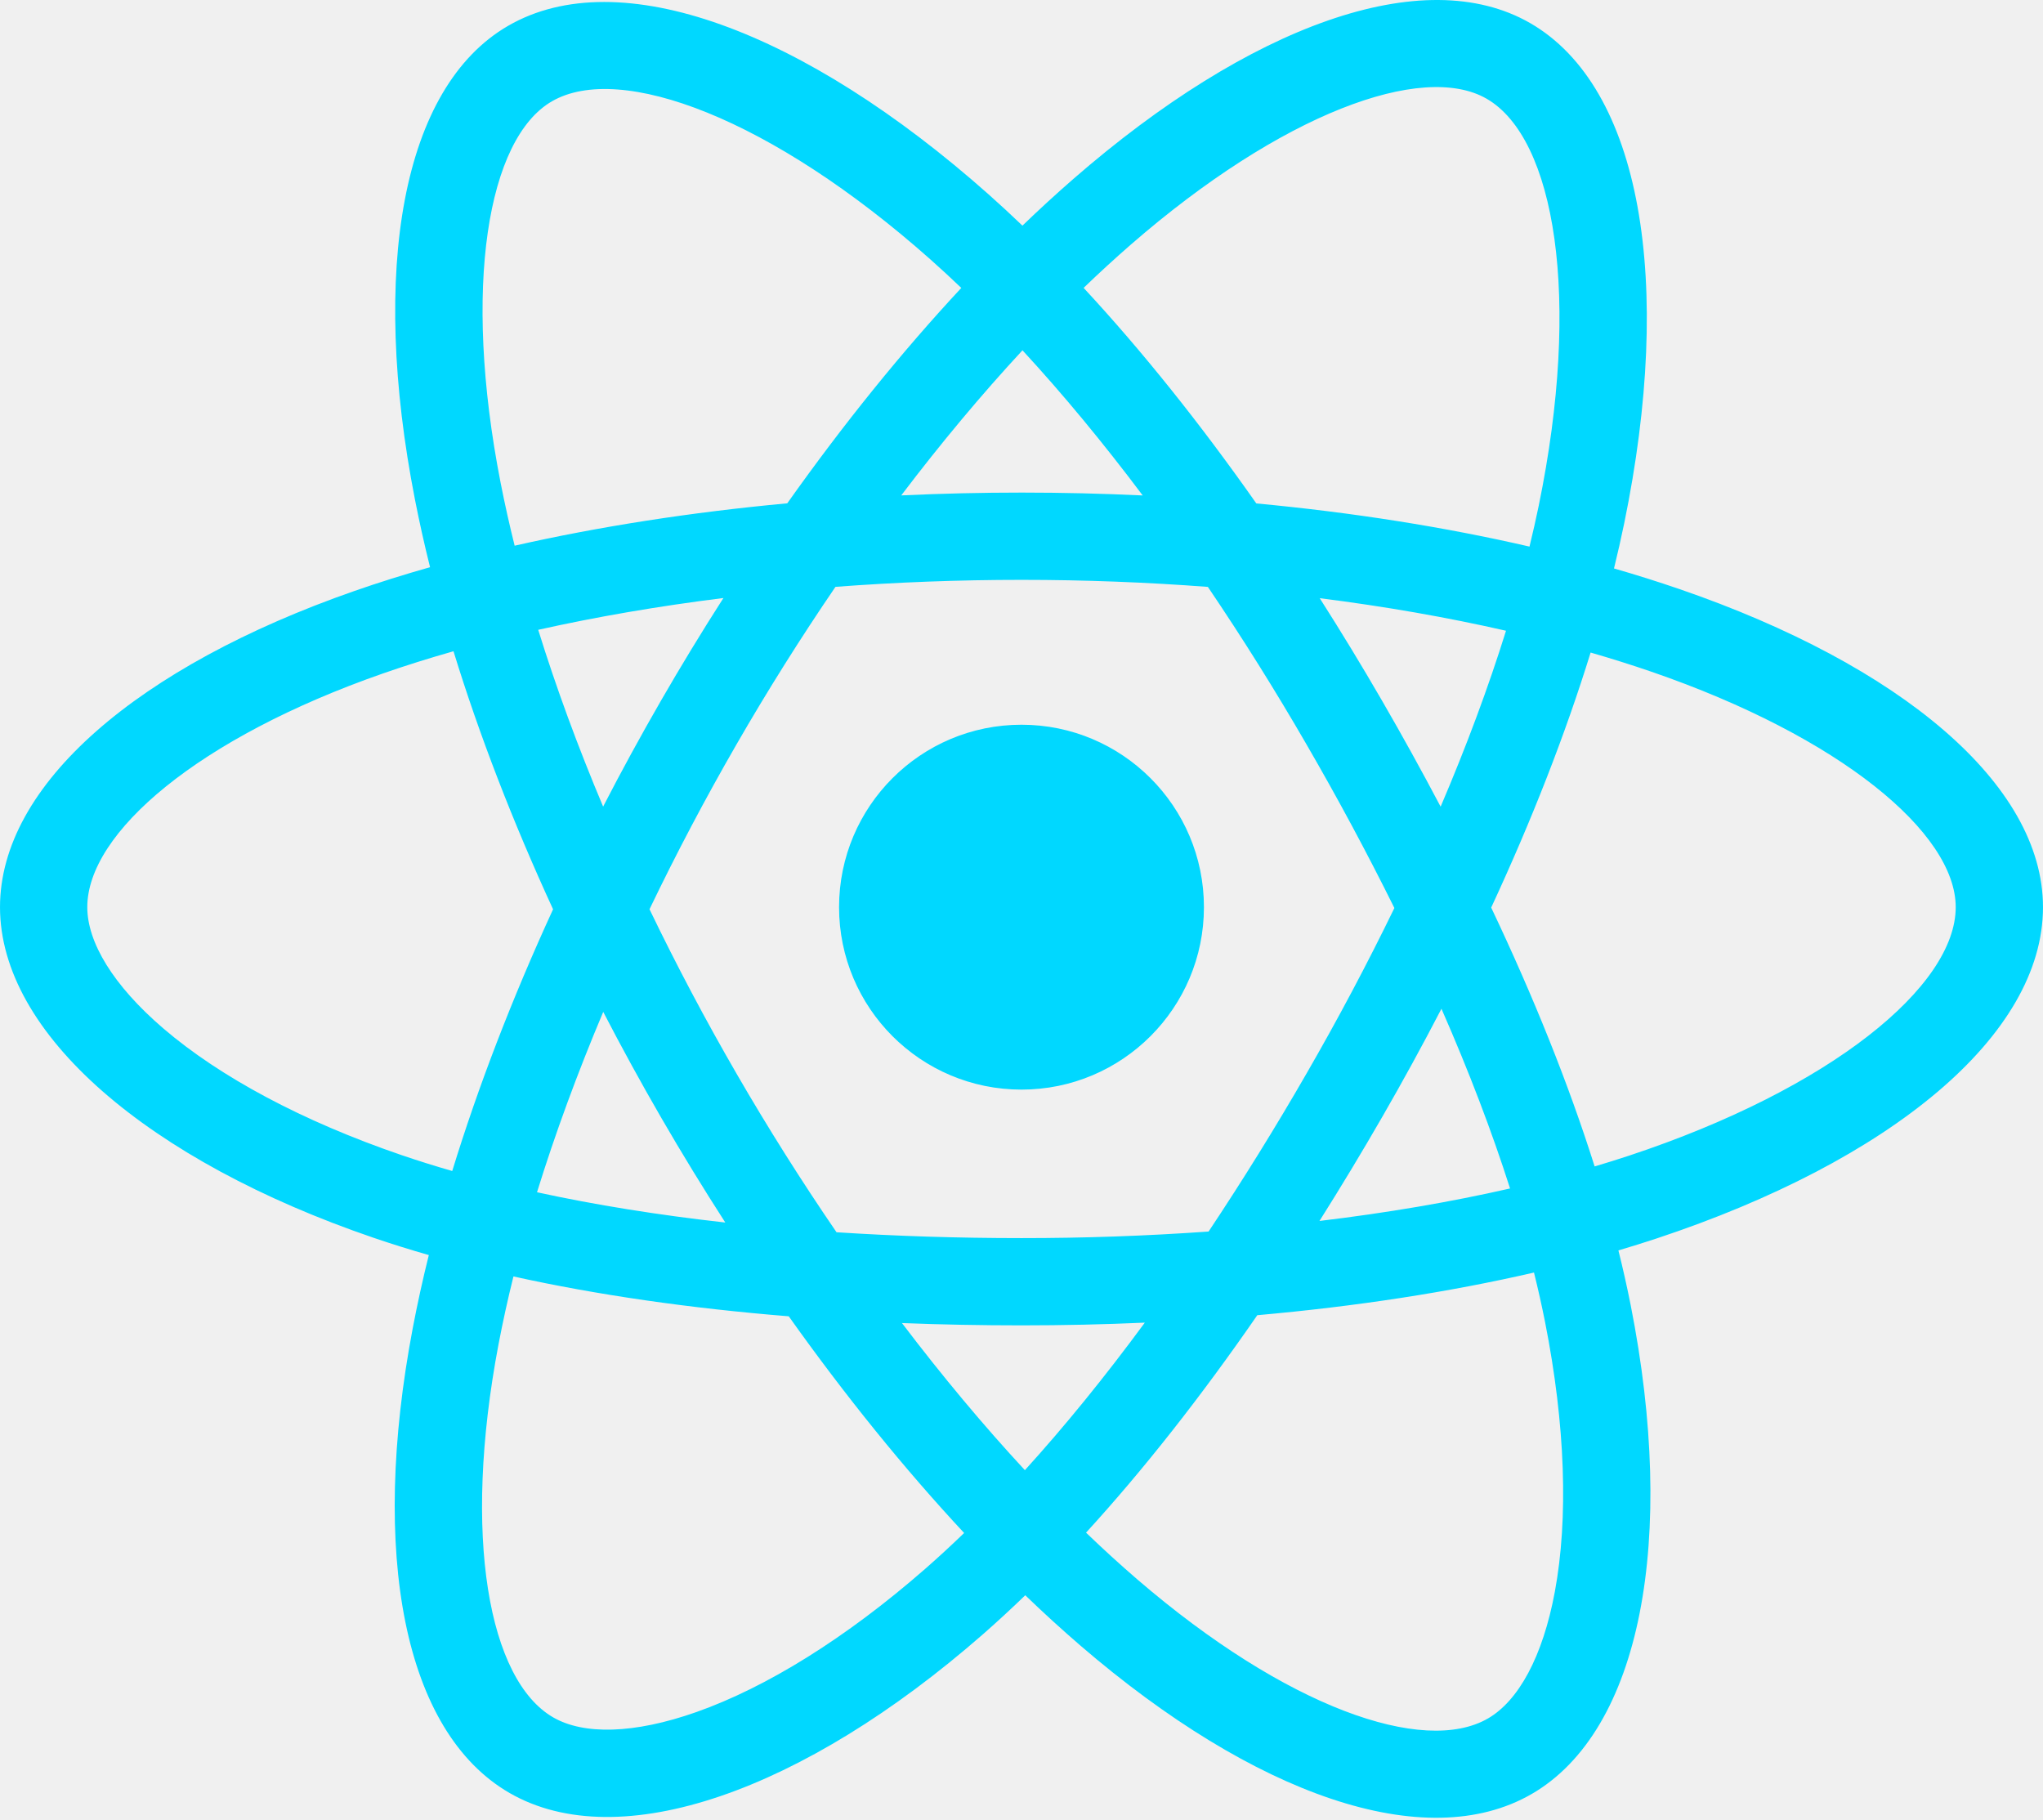
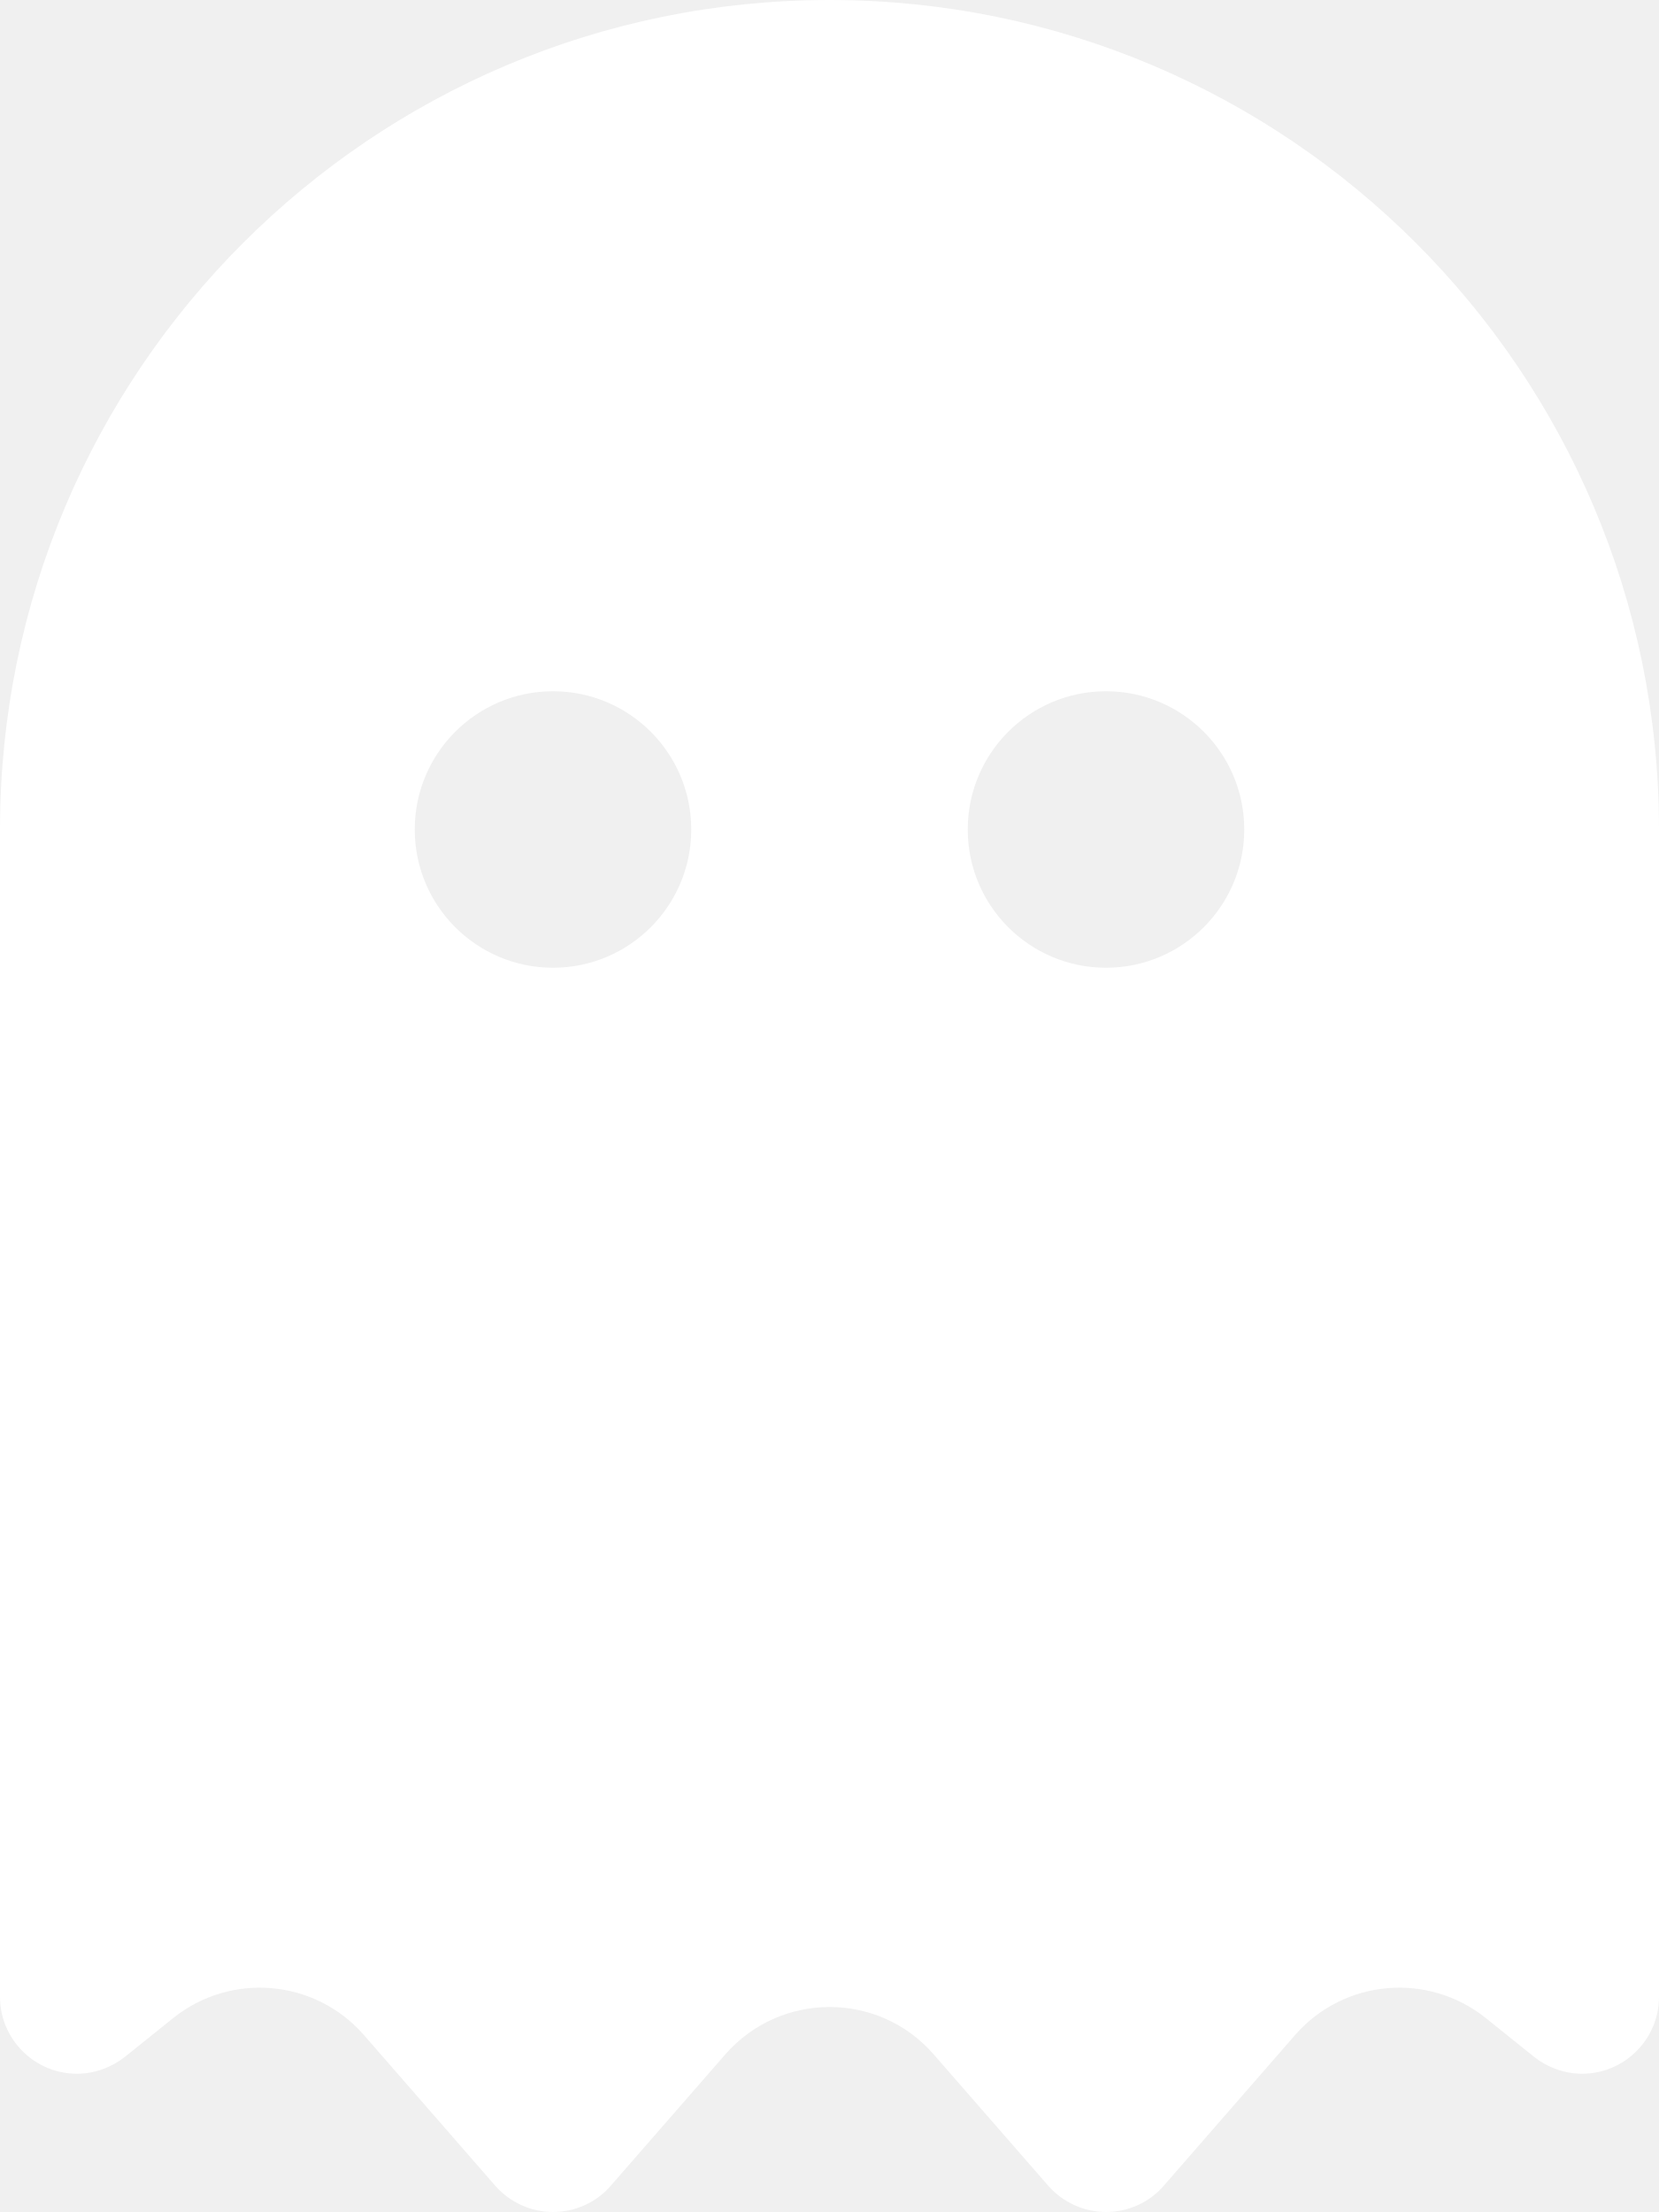
- <svg xmlns="http://www.w3.org/2000/svg" aria-hidden="true" role="img" class="iconify iconify--logos" width="35.93" height="32" preserveAspectRatio="xMidYMid meet" viewBox="0 0 256 228">
-   <path fill="#00D8FF" d="M210.483 73.824a171.49 171.49 0 0 0-8.24-2.597c.465-1.9.893-3.777 1.273-5.621c6.238-30.281 2.16-54.676-11.769-62.708c-13.355-7.7-35.196.329-57.254 19.526a171.23 171.23 0 0 0-6.375 5.848a155.866 155.866 0 0 0-4.241-3.917C100.759 3.829 77.587-4.822 63.673 3.233C50.33 10.957 46.379 33.89 51.995 62.588a170.974 170.974 0 0 0 1.892 8.48c-3.28.932-6.445 1.924-9.474 2.98C17.309 83.498 0 98.307 0 113.668c0 15.865 18.582 31.778 46.812 41.427a145.52 145.52 0 0 0 6.921 2.165a167.467 167.467 0 0 0-2.01 9.138c-5.354 28.2-1.173 50.591 12.134 58.266c13.744 7.926 36.812-.22 59.273-19.855a145.567 145.567 0 0 0 5.342-4.923a168.064 168.064 0 0 0 6.92 6.314c21.758 18.722 43.246 26.282 56.54 18.586c13.731-7.949 18.194-32.003 12.4-61.268a145.016 145.016 0 0 0-1.535-6.842c1.62-.48 3.21-.974 4.76-1.488c29.348-9.723 48.443-25.443 48.443-41.52c0-15.417-17.868-30.326-45.517-39.844Zm-6.365 70.984c-1.4.463-2.836.91-4.3 1.345c-3.24-10.257-7.612-21.163-12.963-32.432c5.106-11 9.31-21.767 12.459-31.957c2.619.758 5.16 1.557 7.61 2.4c23.69 8.156 38.14 20.213 38.14 29.504c0 9.896-15.606 22.743-40.946 31.14Zm-10.514 20.834c2.562 12.94 2.927 24.64 1.23 33.787c-1.524 8.219-4.59 13.698-8.382 15.893c-8.067 4.67-25.32-1.4-43.927-17.412a156.726 156.726 0 0 1-6.437-5.87c7.214-7.889 14.423-17.06 21.459-27.246c12.376-1.098 24.068-2.894 34.671-5.345a134.17 134.17 0 0 1 1.386 6.193ZM87.276 214.515c-7.882 2.783-14.16 2.863-17.955.675c-8.075-4.657-11.432-22.636-6.853-46.752a156.923 156.923 0 0 1 1.869-8.499c10.486 2.32 22.093 3.988 34.498 4.994c7.084 9.967 14.501 19.128 21.976 27.15a134.668 134.668 0 0 1-4.877 4.492c-9.933 8.682-19.886 14.842-28.658 17.94ZM50.35 144.747c-12.483-4.267-22.792-9.812-29.858-15.863c-6.35-5.437-9.555-10.836-9.555-15.216c0-9.322 13.897-21.212 37.076-29.293c2.813-.98 5.757-1.905 8.812-2.773c3.204 10.42 7.406 21.315 12.477 32.332c-5.137 11.18-9.399 22.249-12.634 32.792a134.718 134.718 0 0 1-6.318-1.979Zm12.378-84.26c-4.811-24.587-1.616-43.134 6.425-47.789c8.564-4.958 27.502 2.111 47.463 19.835a144.318 144.318 0 0 1 3.841 3.545c-7.438 7.987-14.787 17.08-21.808 26.988c-12.04 1.116-23.565 2.908-34.161 5.309a160.342 160.342 0 0 1-1.76-7.887Zm110.427 27.268a347.8 347.8 0 0 0-7.785-12.803c8.168 1.033 15.994 2.404 23.343 4.08c-2.206 7.072-4.956 14.465-8.193 22.045a381.151 381.151 0 0 0-7.365-13.322Zm-45.032-43.861c5.044 5.465 10.096 11.566 15.065 18.186a322.04 322.04 0 0 0-30.257-.006c4.974-6.559 10.069-12.652 15.192-18.18ZM82.802 87.83a323.167 323.167 0 0 0-7.227 13.238c-3.184-7.553-5.909-14.98-8.134-22.152c7.304-1.634 15.093-2.97 23.209-3.984a321.524 321.524 0 0 0-7.848 12.897Zm8.081 65.352c-8.385-.936-16.291-2.203-23.593-3.793c2.26-7.3 5.045-14.885 8.298-22.6a321.187 321.187 0 0 0 7.257 13.246c2.594 4.48 5.28 8.868 8.038 13.147Zm37.542 31.03c-5.184-5.592-10.354-11.779-15.403-18.433c4.902.192 9.899.29 14.978.29c5.218 0 10.376-.117 15.453-.343c-4.985 6.774-10.018 12.97-15.028 18.486Zm52.198-57.817c3.422 7.8 6.306 15.345 8.596 22.52c-7.422 1.694-15.436 3.058-23.88 4.071a382.417 382.417 0 0 0 7.859-13.026a347.403 347.403 0 0 0 7.425-13.565Zm-16.898 8.101a358.557 358.557 0 0 1-12.281 19.815a329.4 329.4 0 0 1-23.444.823c-7.967 0-15.716-.248-23.178-.732a310.202 310.202 0 0 1-12.513-19.846h.001a307.41 307.41 0 0 1-10.923-20.627a310.278 310.278 0 0 1 10.89-20.637l-.001.001a307.318 307.318 0 0 1 12.413-19.761c7.613-.576 15.42-.876 23.31-.876H128c7.926 0 15.743.303 23.354.883a329.357 329.357 0 0 1 12.335 19.695a358.489 358.489 0 0 1 11.036 20.54a329.472 329.472 0 0 1-11 20.722Zm22.56-122.124c8.572 4.944 11.906 24.881 6.52 51.026c-.344 1.668-.73 3.367-1.15 5.09c-10.622-2.452-22.155-4.275-34.23-5.408c-7.034-10.017-14.323-19.124-21.64-27.008a160.789 160.789 0 0 1 5.888-5.4c18.9-16.447 36.564-22.941 44.612-18.3ZM128 90.808c12.625 0 22.86 10.235 22.86 22.86s-10.235 22.86-22.86 22.86s-22.86-10.235-22.86-22.86s10.235-22.86 22.86-22.86Z" />
+ <svg xmlns="http://www.w3.org/2000/svg" viewBox="0 0 384 512">
+   <path fill="#ffffff" d="M40.1 467.1l-11.2 9c-3.2 2.5-7.1 3.9-11.1 3.9C8 480 0 472 0 462.2V192C0 86 86 0 192 0S384 86 384 192V462.2c0 9.8-8 17.8-17.8 17.8c-4 0-7.9-1.4-11.1-3.9l-11.2-9c-13.4-10.7-32.8-9-44.1 3.9L269.3 506c-3.3 3.8-8.2 6-13.3 6s-9.9-2.2-13.3-6l-26.6-30.5c-12.7-14.6-35.4-14.6-48.2 0L141.3 506c-3.3 3.8-8.2 6-13.3 6s-9.9-2.2-13.3-6L84.2 471c-11.3-12.9-30.7-14.6-44.1-3.9zM160 192a32 32 0 1 0 -64 0 32 32 0 1 0 64 0zm96 32a32 32 0 1 0 0-64 32 32 0 1 0 0 64z" />
</svg>
